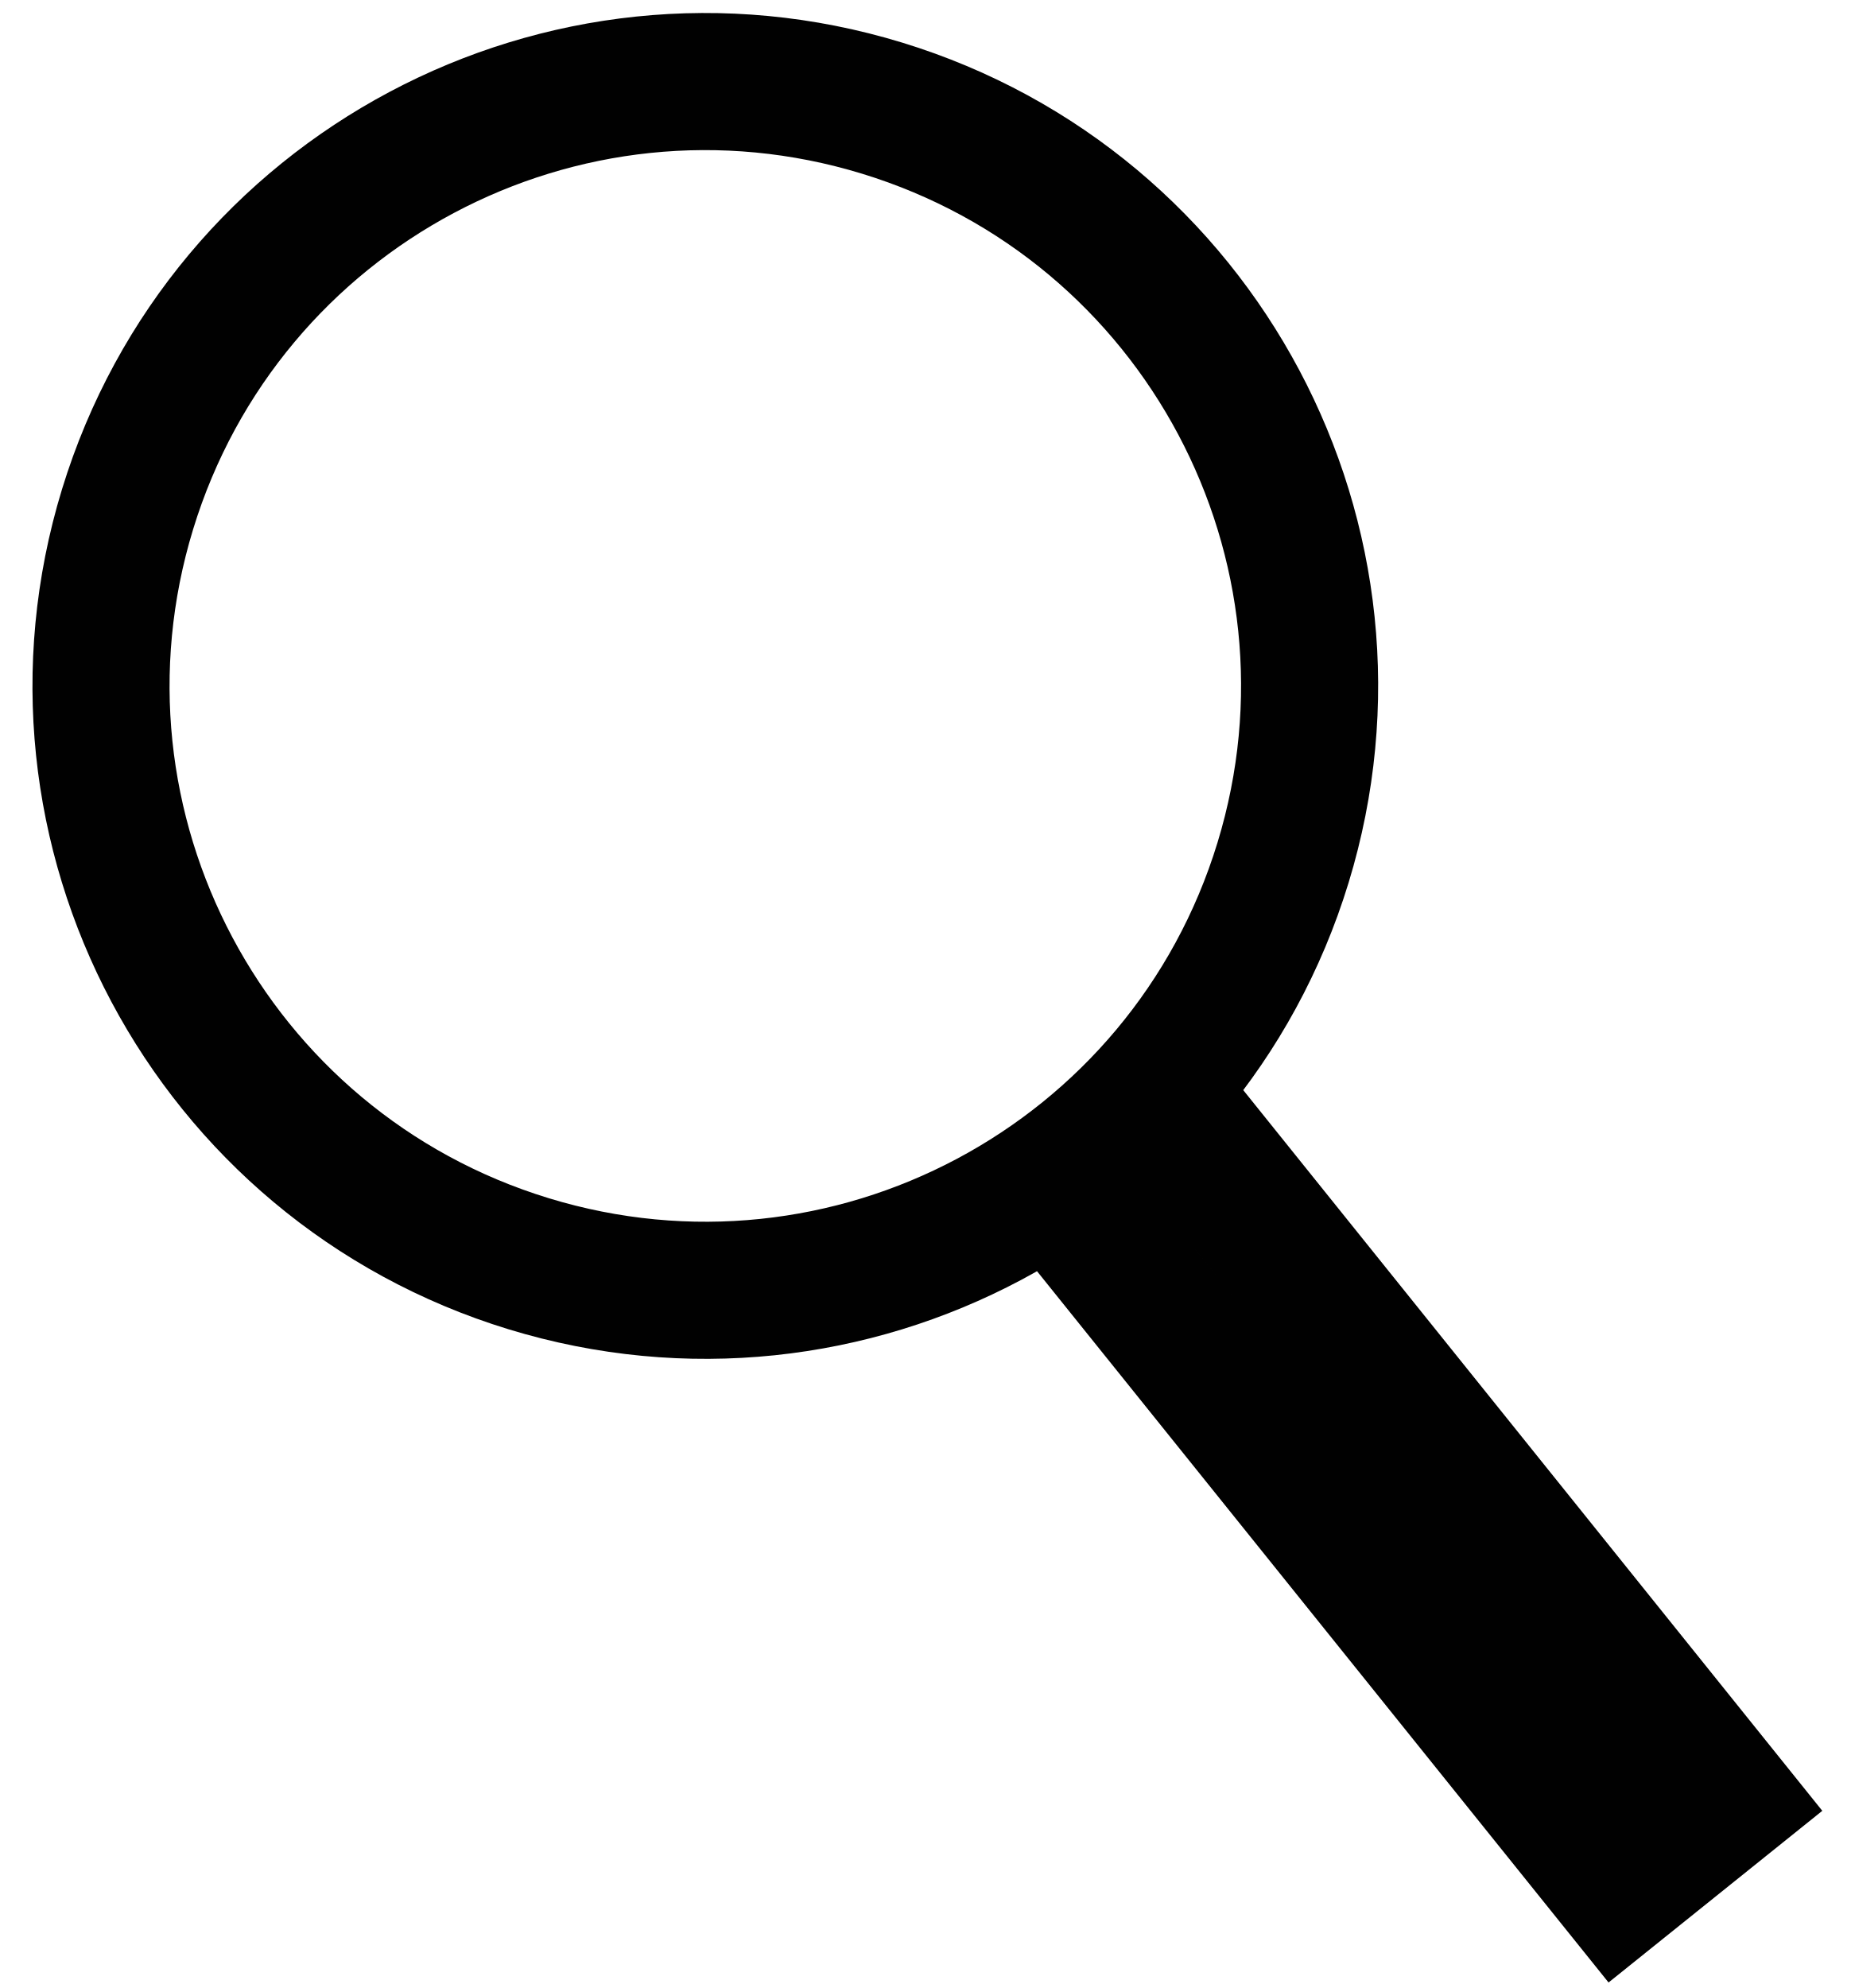
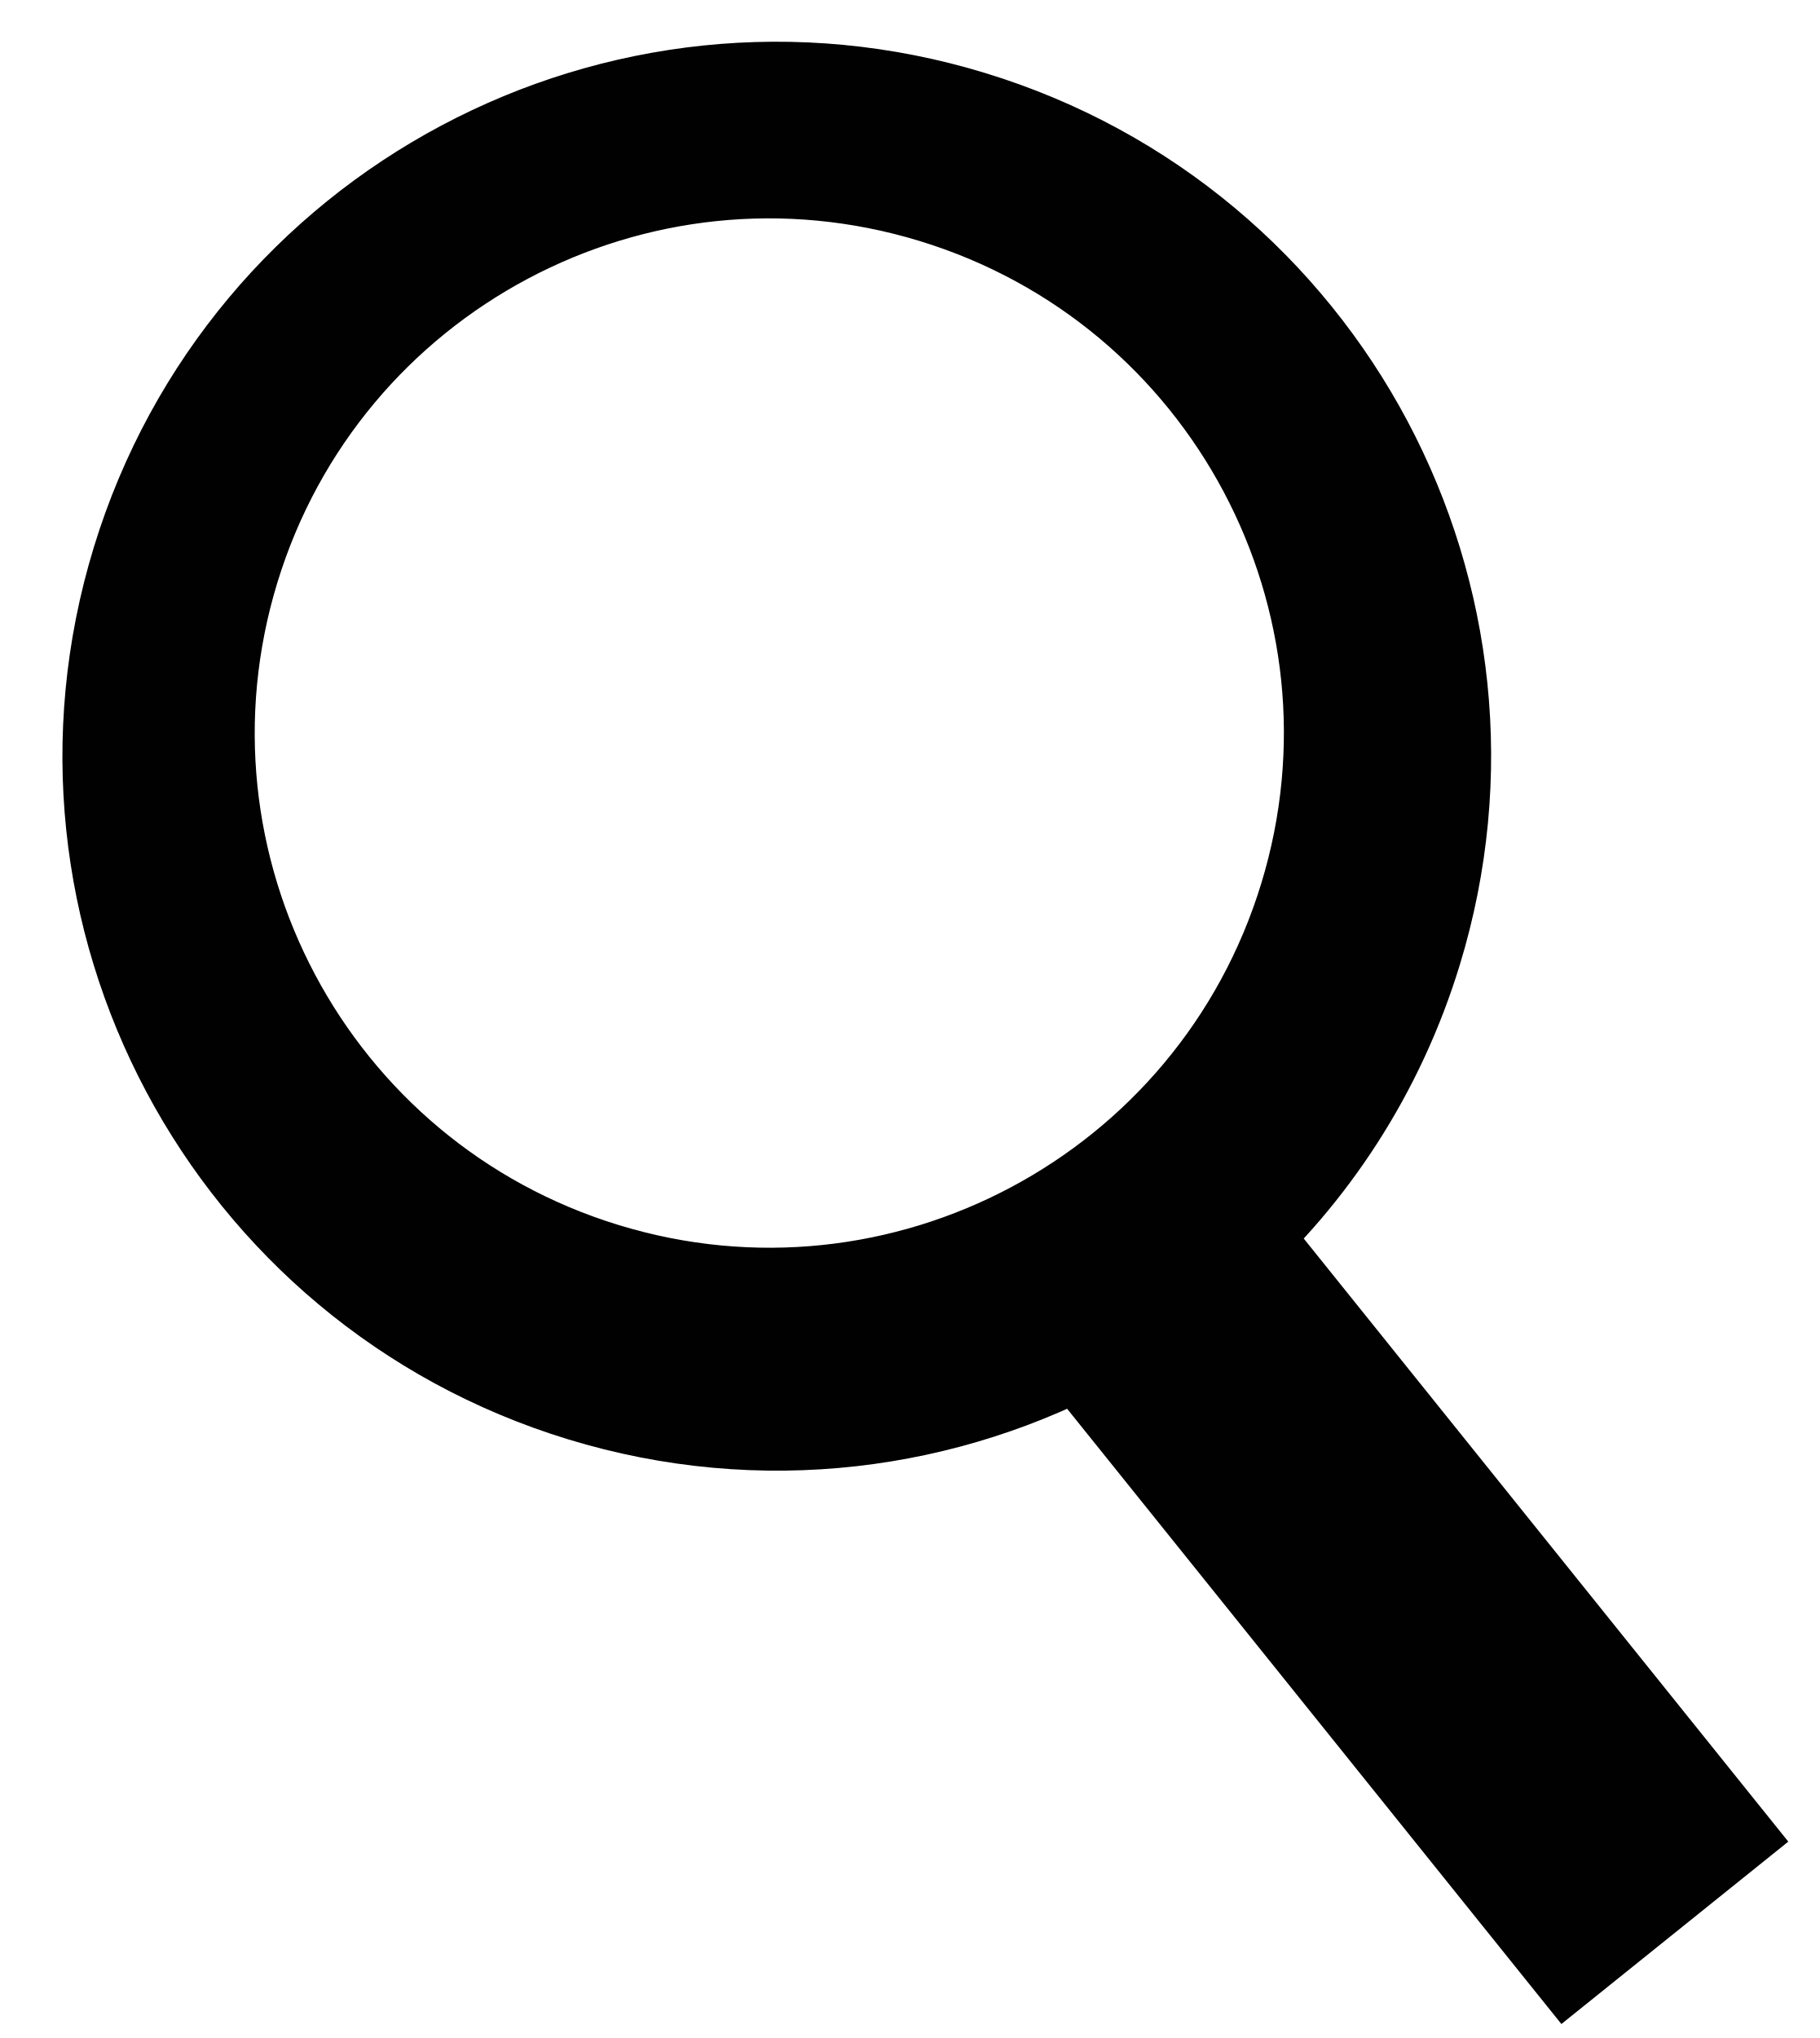
- <svg xmlns="http://www.w3.org/2000/svg" width="27px" height="29px" viewBox="0 0 27 29" version="1.1">
+ <svg xmlns="http://www.w3.org/2000/svg" width="25px" height="28px" viewBox="0 0 25 28" version="1.1">
  <defs />
  <g id="Page-1" stroke="none" stroke-width="1" fill="none" fill-rule="evenodd">
    <g id="search" transform="translate(1, 1)" stroke="#010101" stroke-width="2">
-       <path d="M6.713,17.435 C11.368,18.858 16.296,16.238 17.719,11.583 C19.142,6.928 16.522,2 11.867,0.577 C7.212,-0.846 2.285,1.774 0.861,6.429 C-0.562,11.084 2.058,16.011 6.713,17.435 Z M15.034,17.073 L22.621,26.514 L24.18,25.262 L16.593,15.82 L15.034,17.073 Z" id="Combined-Shape" />
+       <path d="M13.94,17.102 C11.923,18.217 9.475,18.545 7.097,17.818 C2.442,16.395 -0.178,11.468 1.245,6.813 C2.668,2.157 7.596,-0.463 12.251,0.961 C16.906,2.384 19.526,7.311 18.103,11.966 C17.617,13.555 16.724,14.906 15.572,15.941 L22.168,24.149 L20.609,25.402 L13.94,17.102 Z M7.212,16.788 C11.474,18.091 15.985,15.692 17.288,11.43 C18.591,7.169 16.192,2.658 11.93,1.355 C7.669,0.052 3.158,2.45 1.855,6.712 C0.552,10.974 2.95,15.485 7.212,16.788 Z" id="Combined-Shape" />
    </g>
  </g>
</svg>
